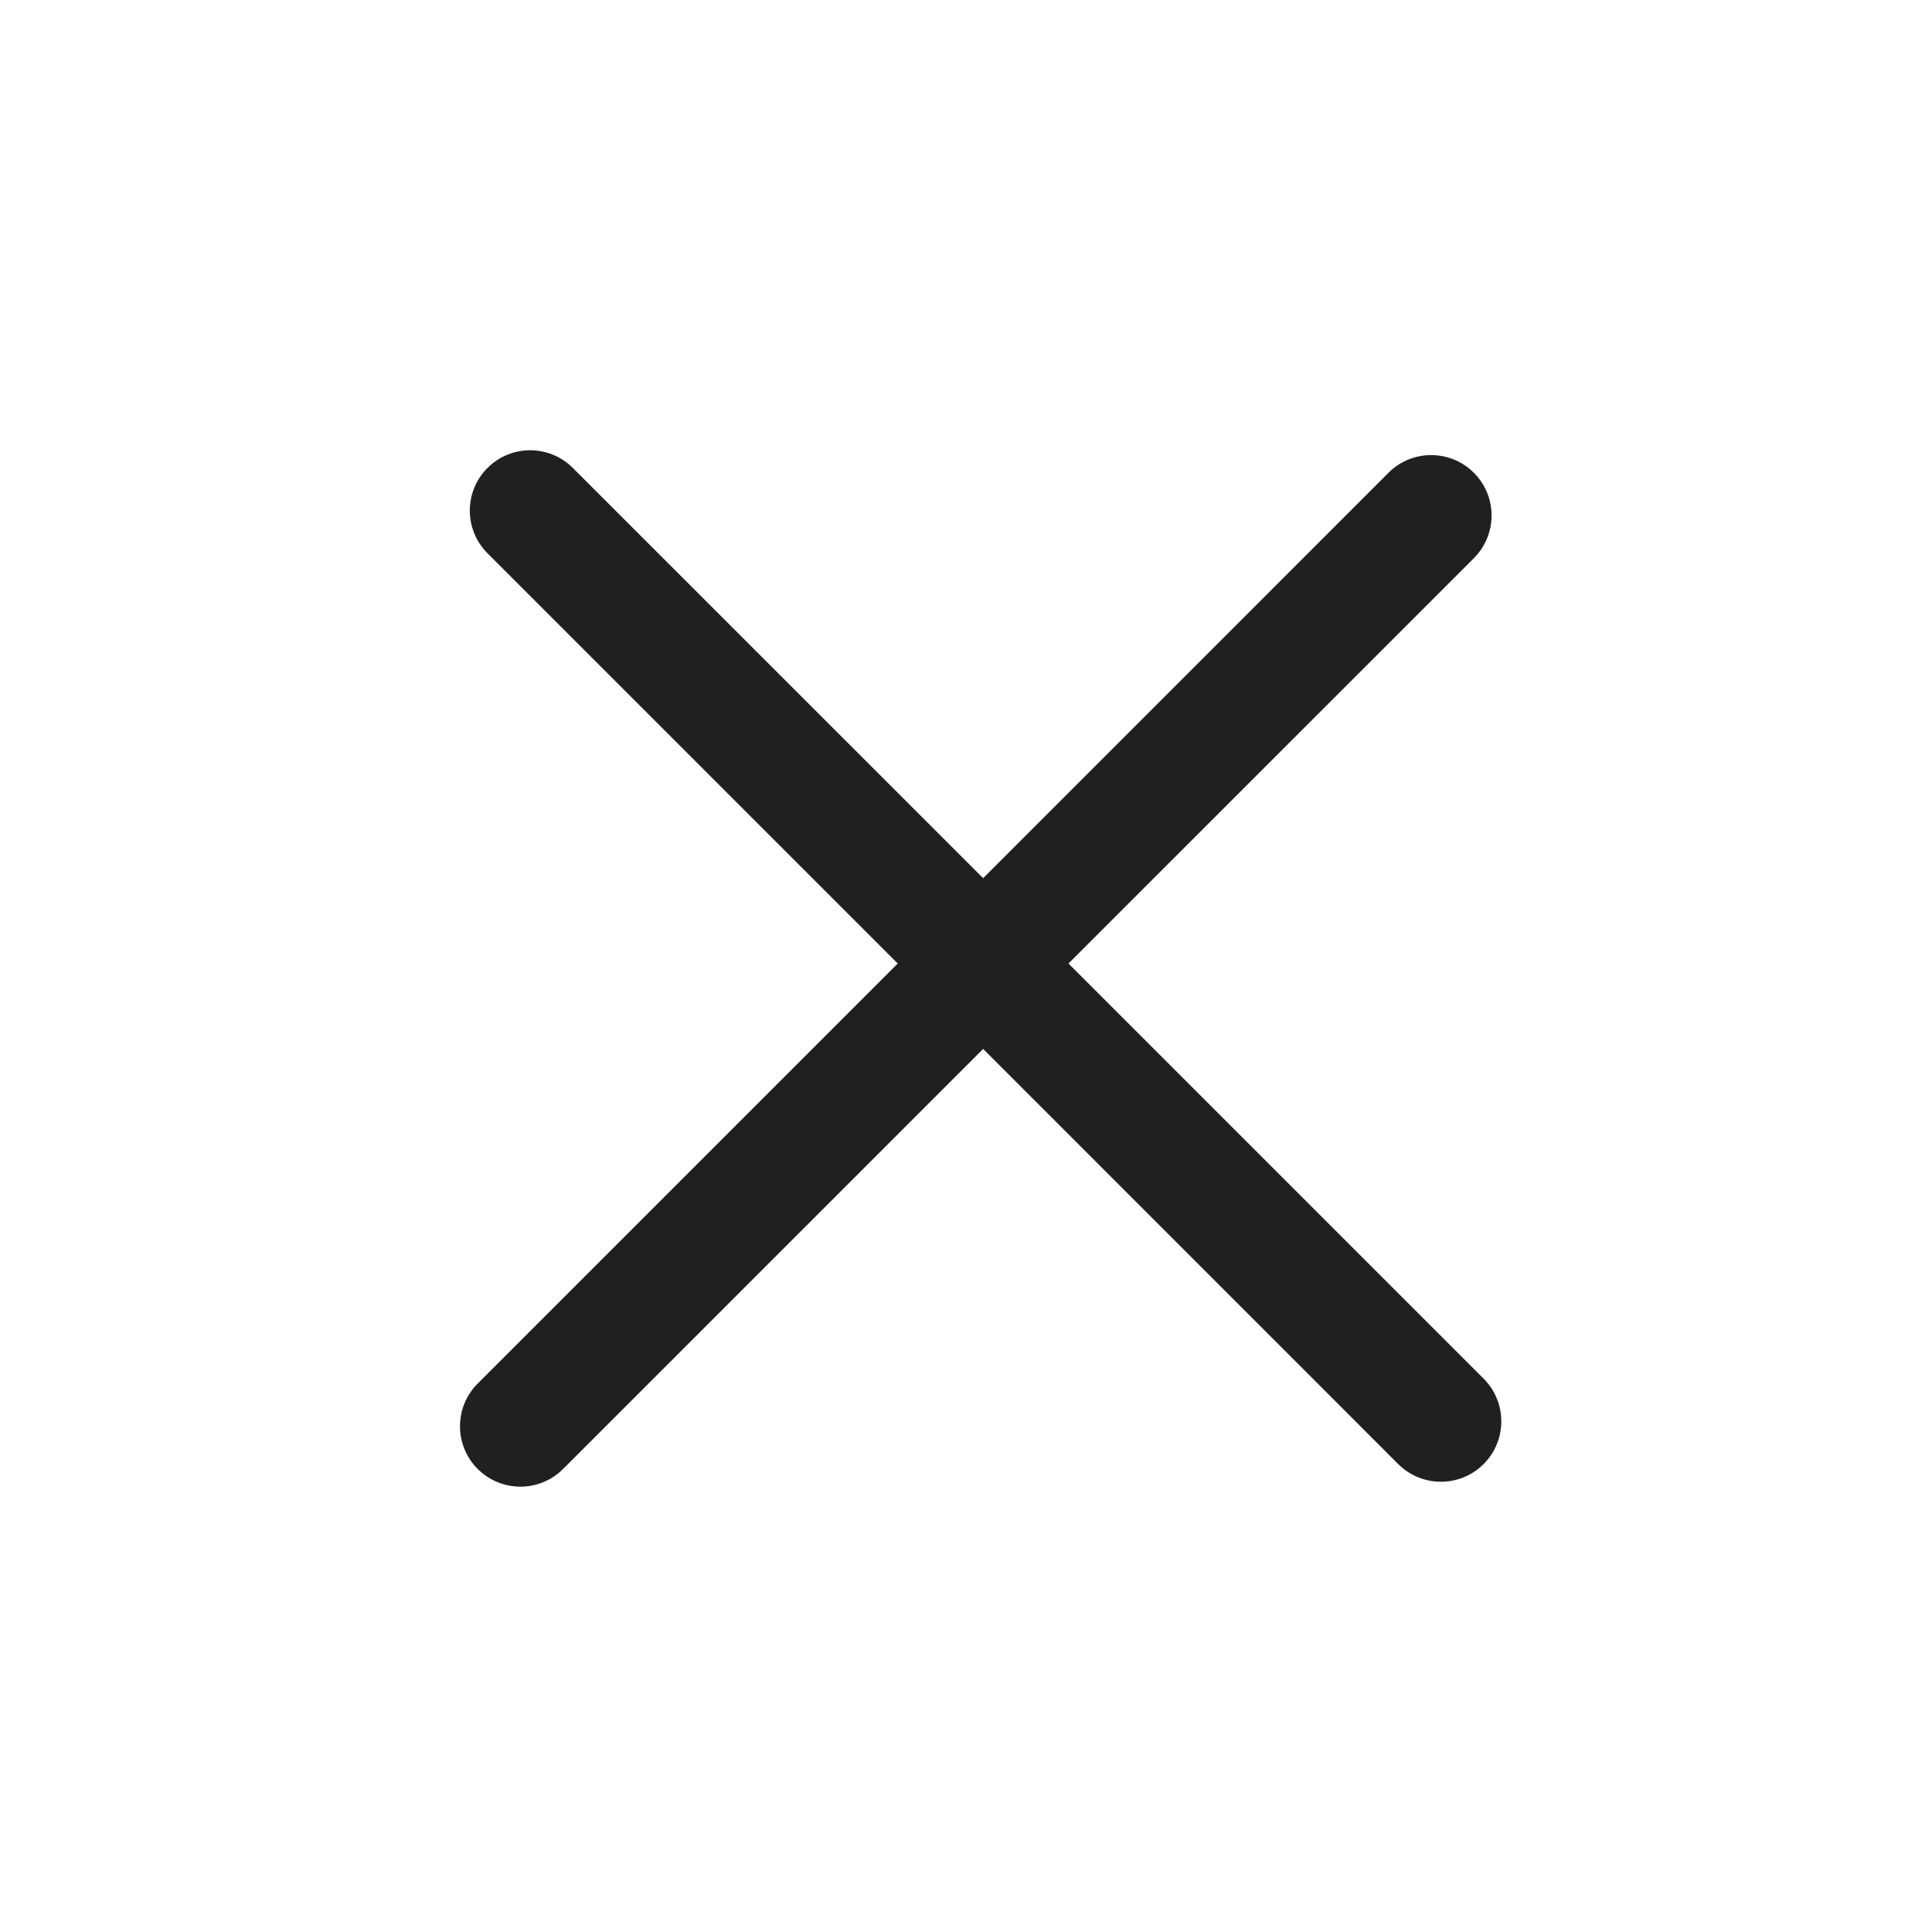
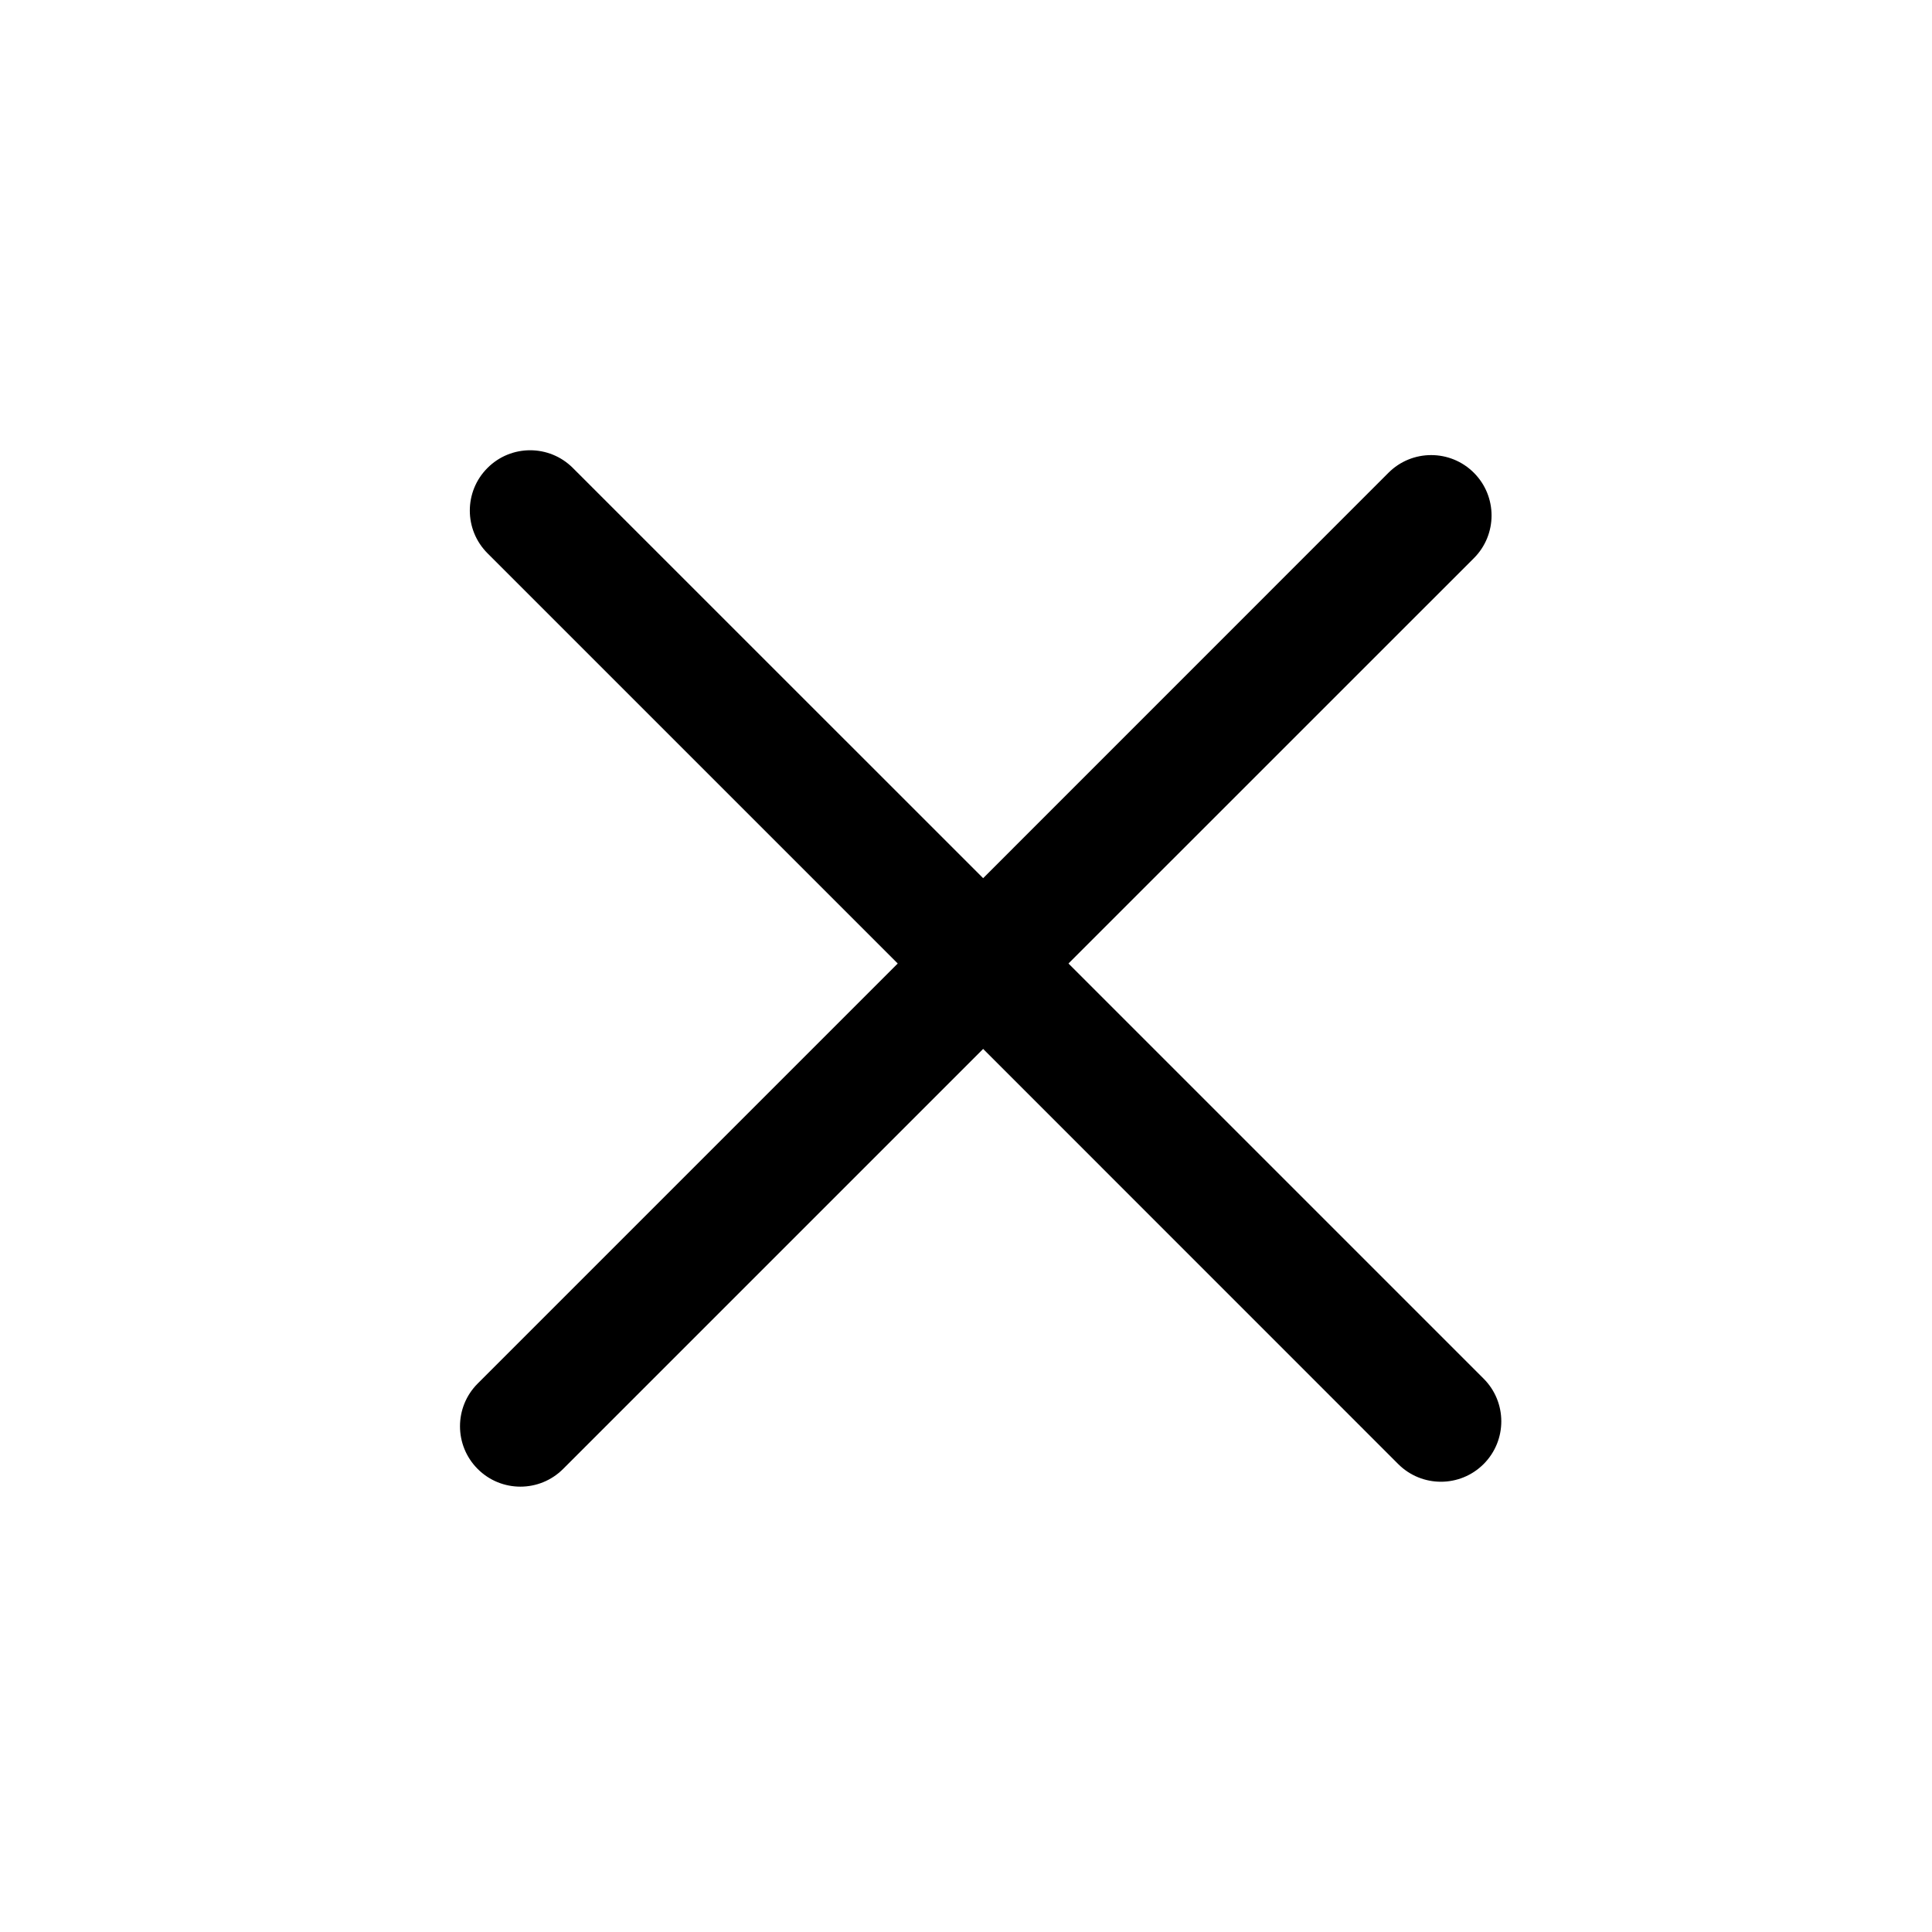
- <svg xmlns="http://www.w3.org/2000/svg" width="1em" height="1em" viewBox="0 0 24 24" fill="none">
-   <path fill-rule="evenodd" clip-rule="evenodd" d="M18.309 6.934C18.602 6.641 18.602 6.166 18.309 5.873C18.016 5.58 17.541 5.58 17.248 5.873L12.213 10.909L7.116 5.813C6.823 5.52 6.348 5.52 6.056 5.813C5.763 6.105 5.763 6.58 6.056 6.873L11.152 11.969L5.934 17.187C5.641 17.48 5.641 17.955 5.934 18.248C6.227 18.541 6.702 18.541 6.995 18.248L12.213 13.03L17.369 18.187C17.662 18.48 18.137 18.48 18.43 18.187C18.723 17.894 18.723 17.419 18.43 17.126L13.273 11.969L18.309 6.934Z" fill="#202020" />
+ <svg xmlns="http://www.w3.org/2000/svg" width="1em" height="1em" viewBox="0 0 24 24" fill="#202020">
+   <path fill-rule="evenodd" clip-rule="evenodd" d="M18.309 6.934C18.602 6.641 18.602 6.166 18.309 5.873C18.016 5.58 17.541 5.58 17.248 5.873L12.213 10.909L7.116 5.813C6.823 5.52 6.348 5.52 6.056 5.813C5.763 6.105 5.763 6.58 6.056 6.873L11.152 11.969L5.934 17.187C5.641 17.48 5.641 17.955 5.934 18.248C6.227 18.541 6.702 18.541 6.995 18.248L12.213 13.03L17.369 18.187C17.662 18.48 18.137 18.48 18.43 18.187C18.723 17.894 18.723 17.419 18.43 17.126L13.273 11.969L18.309 6.934Z" fill="currentColor" />
</svg>
